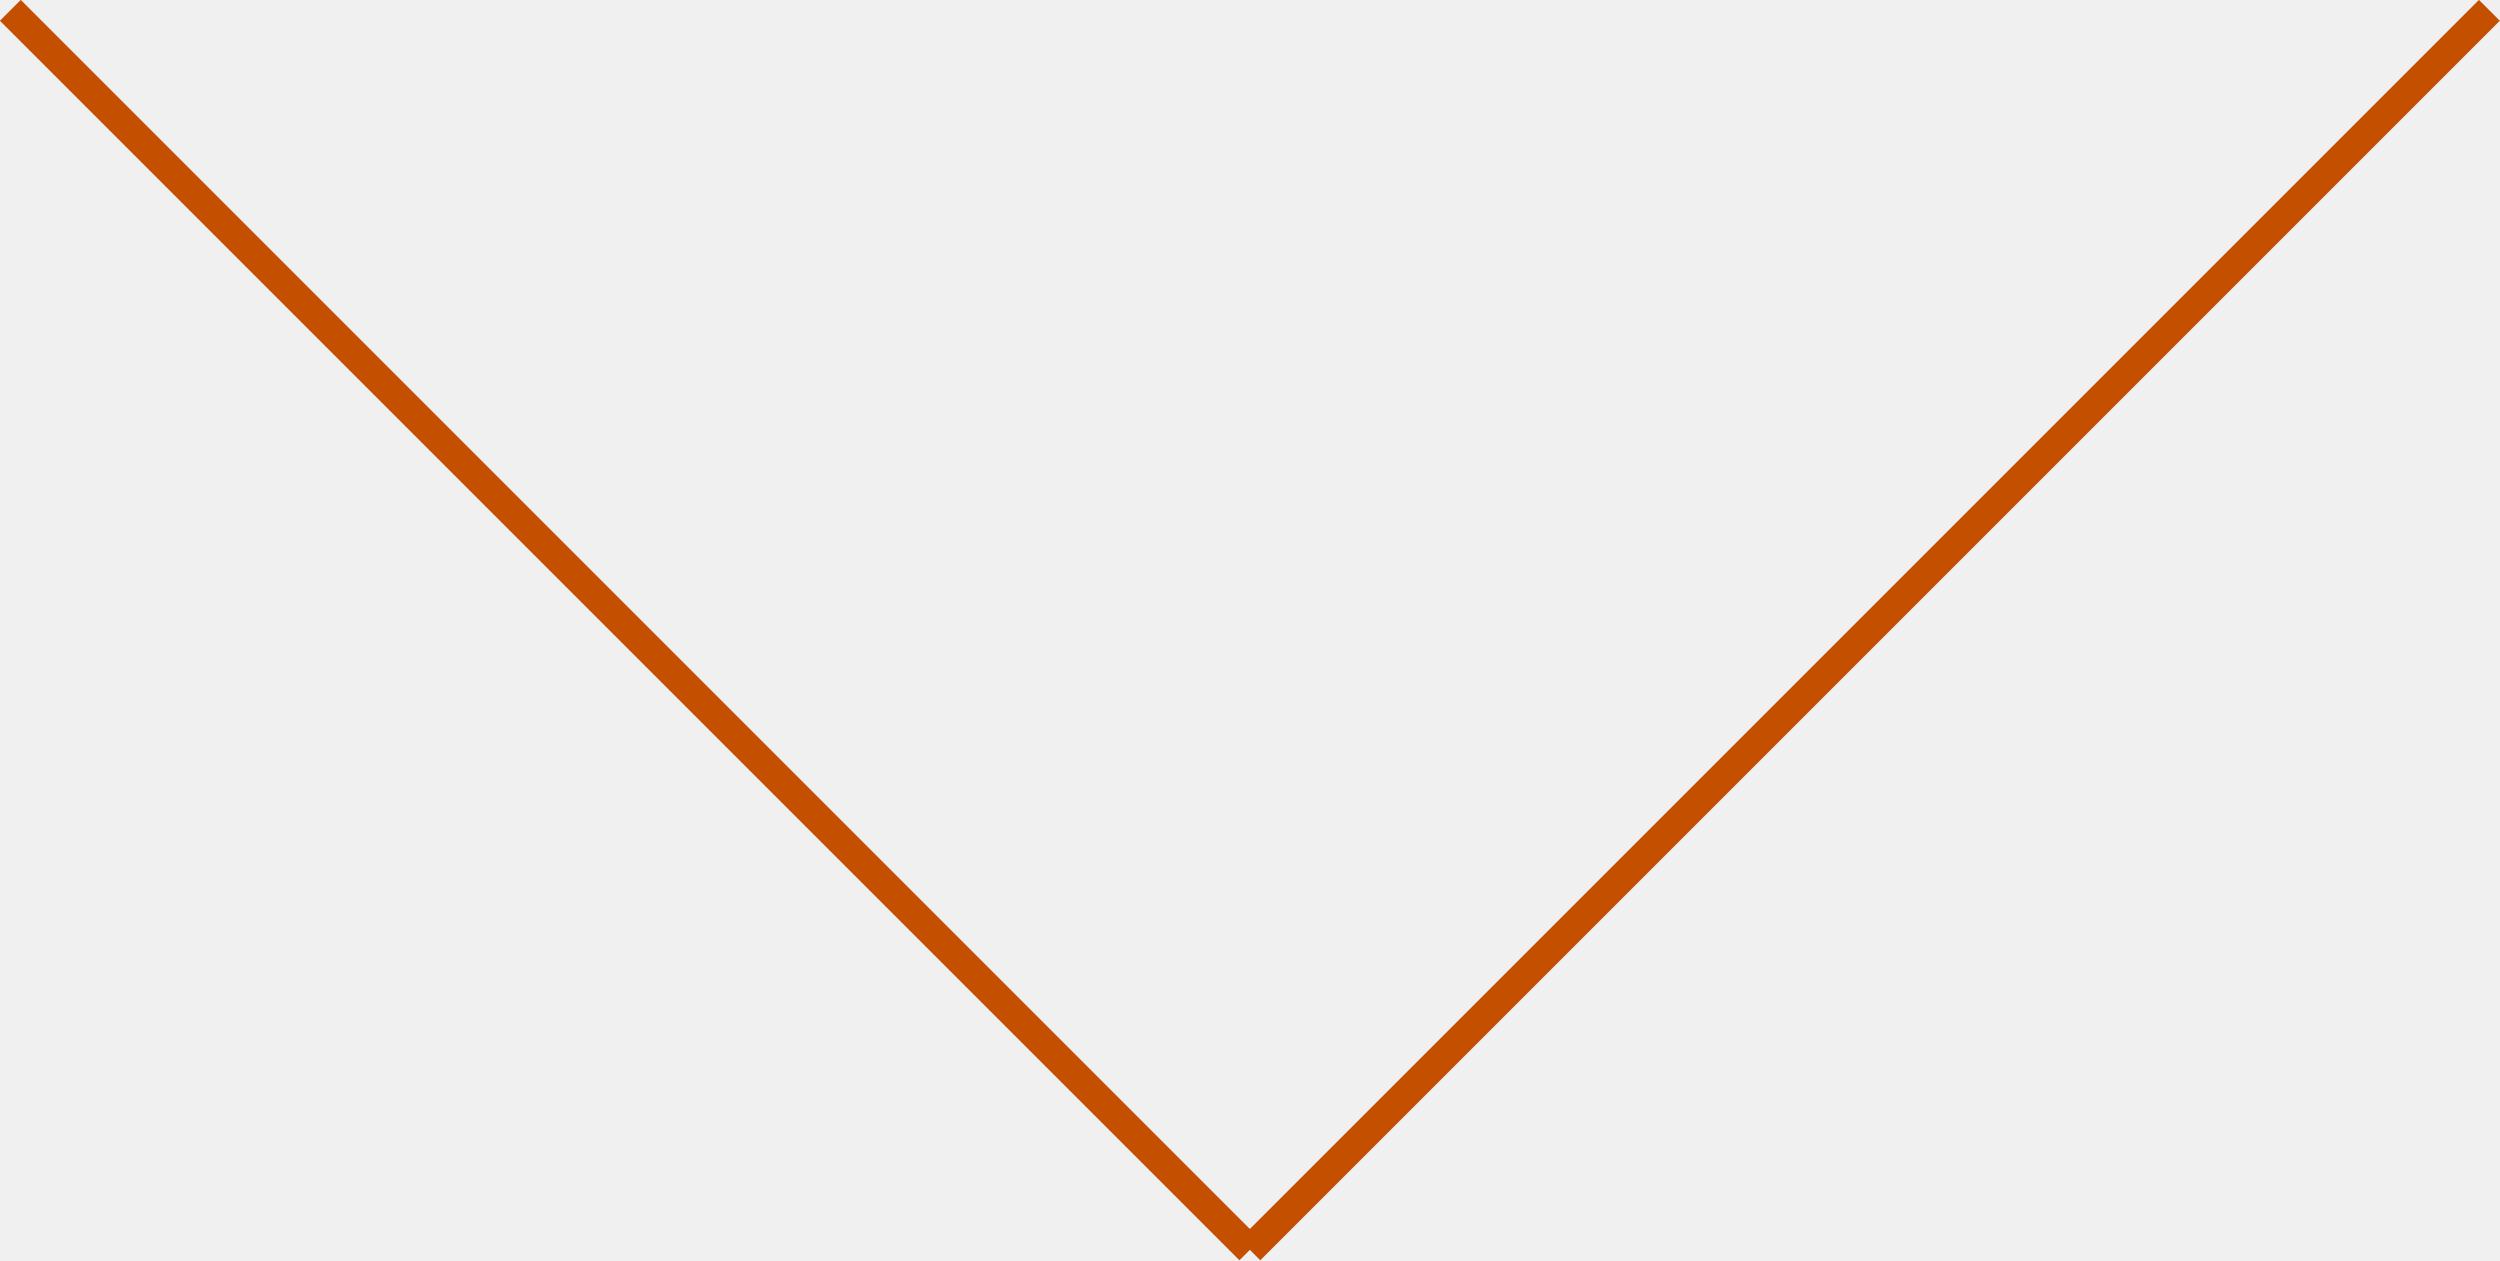
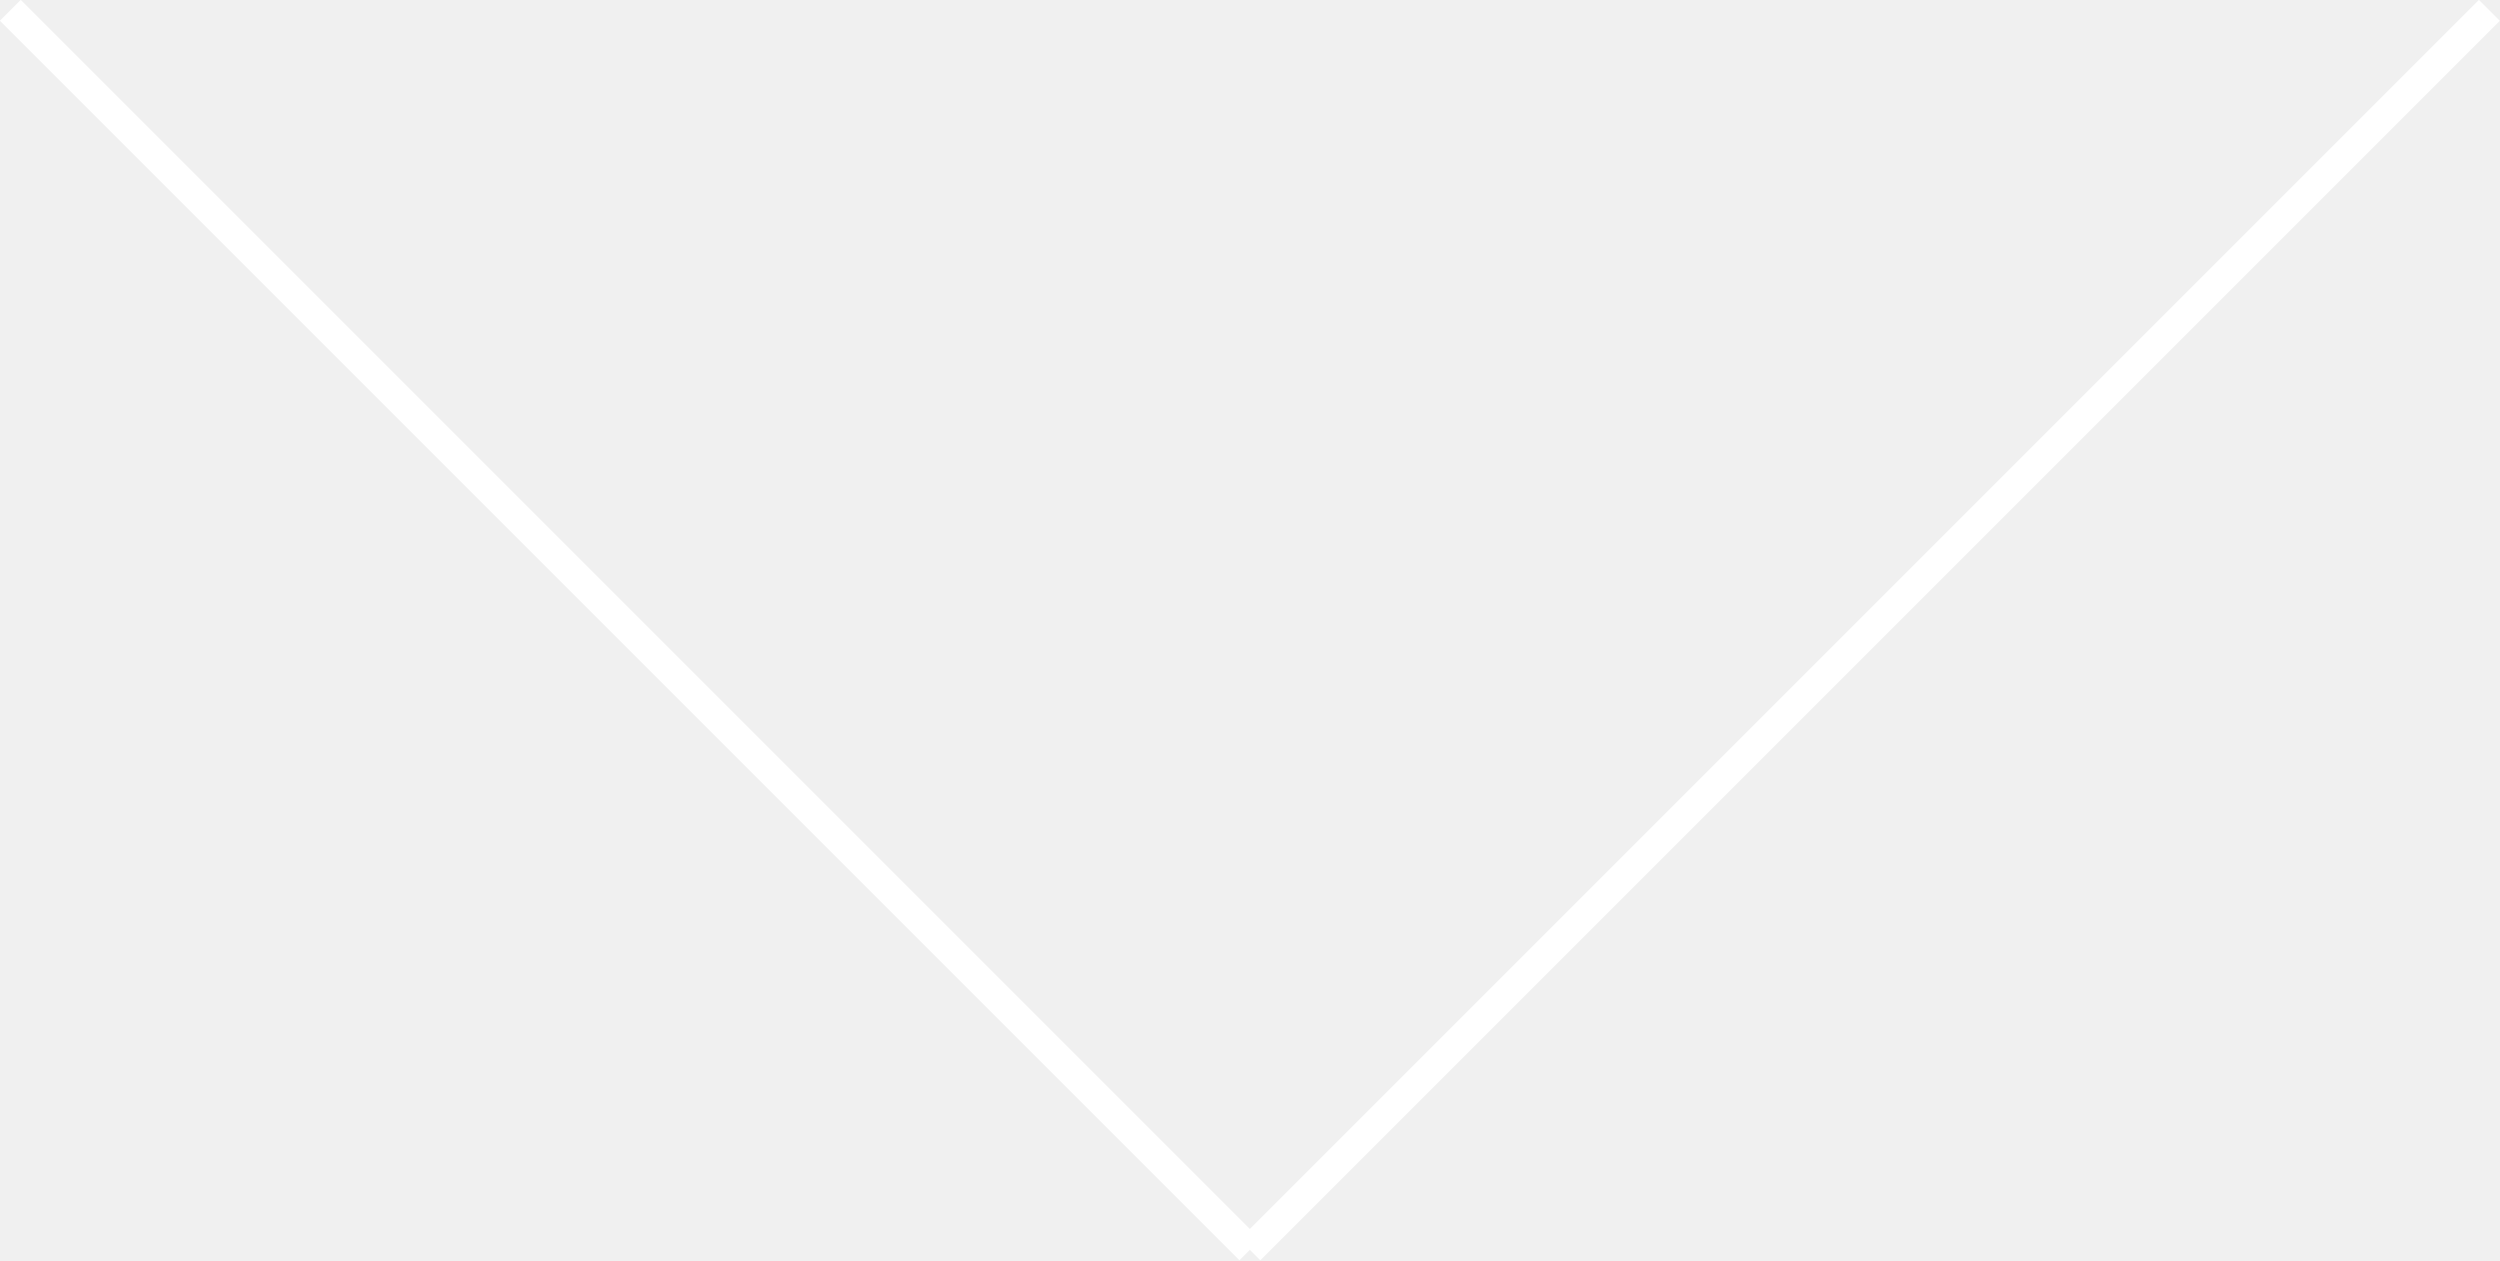
<svg xmlns="http://www.w3.org/2000/svg" viewBox="0 0 84.71 42.71">
-   <line x1="0.35" y1="0.35" x2="42.35" y2="42.35" style="fill:none;stroke:#c44f00" />
-   <line x1="84.35" y1="0.35" x2="42.35" y2="42.35" style="fill:none;stroke:#c44f00" />
+   <line x1="0.35" y1="0.35" x2="42.35" y2="42.35" style="fill:none;stroke:#fff" />
+   <line x1="84.35" y1="0.35" x2="42.35" y2="42.35" style="fill:none;stroke:#fff" />
</svg>
